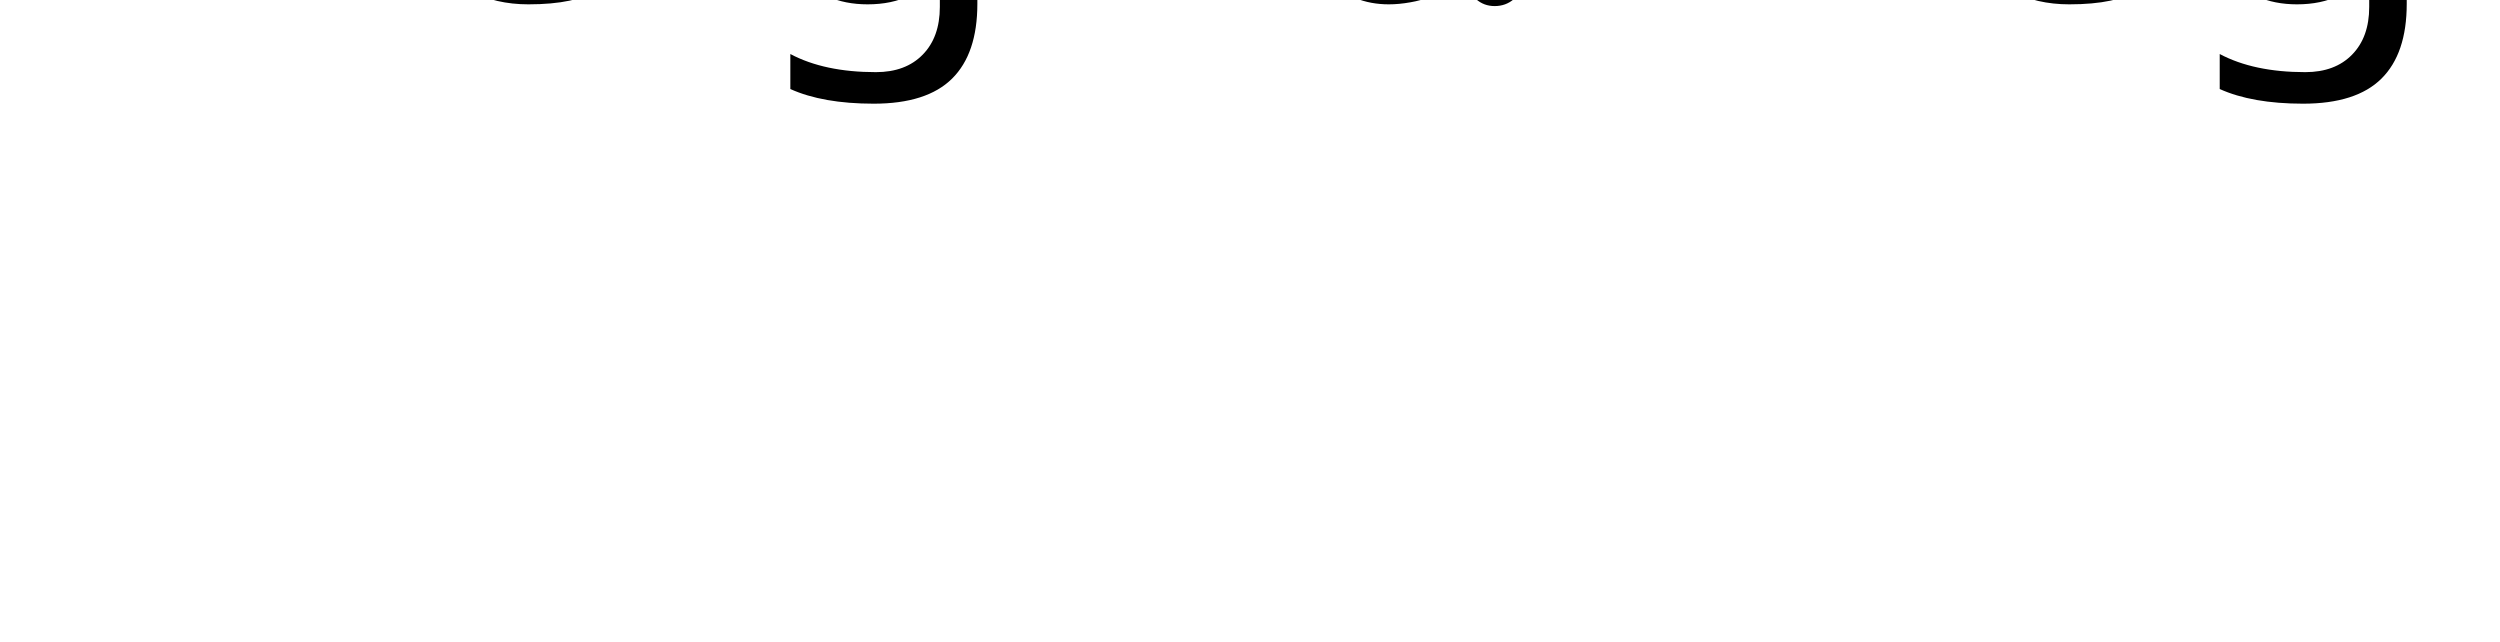
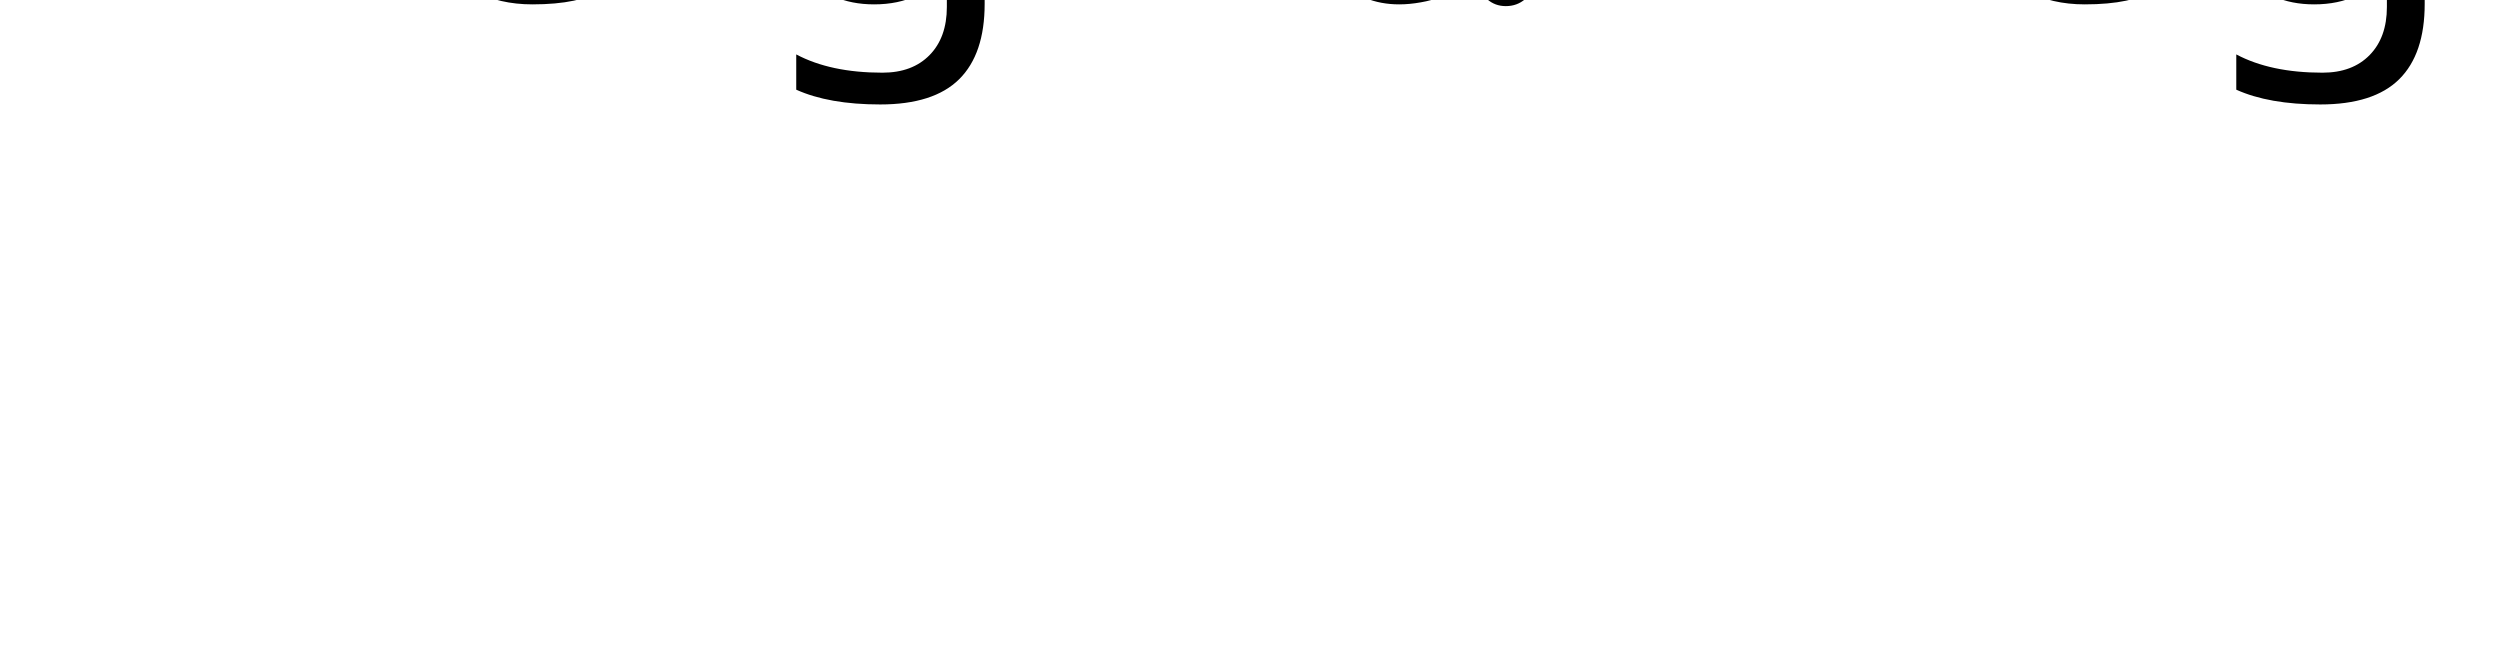
- <svg xmlns="http://www.w3.org/2000/svg" width="405" height="104">
+ <svg xmlns="http://www.w3.org/2000/svg" width="402" height="104">
  <defs>
    <style type="text/css">@font-face {
    font-family: 'pictex-Oswald';
    src: url('Oswald-VariableFont_wght.ttf');
}</style>
  </defs>
-   <rect fill-opacity="0" width="405" height="104" />
+   <rect fill-opacity="0" width="402" height="104" />
  <text font-size="70" font-family="pictex-Oswald" x="0, 49.07, 78.54, 94.57, 125.44, 156.59, 178.15, 191.94, 207.97, 243.67, 273.14, 303.94, 334.74, 350.77, 379.4, " y="83.51, ">
			Weight: Regular
	</text>
</svg>
